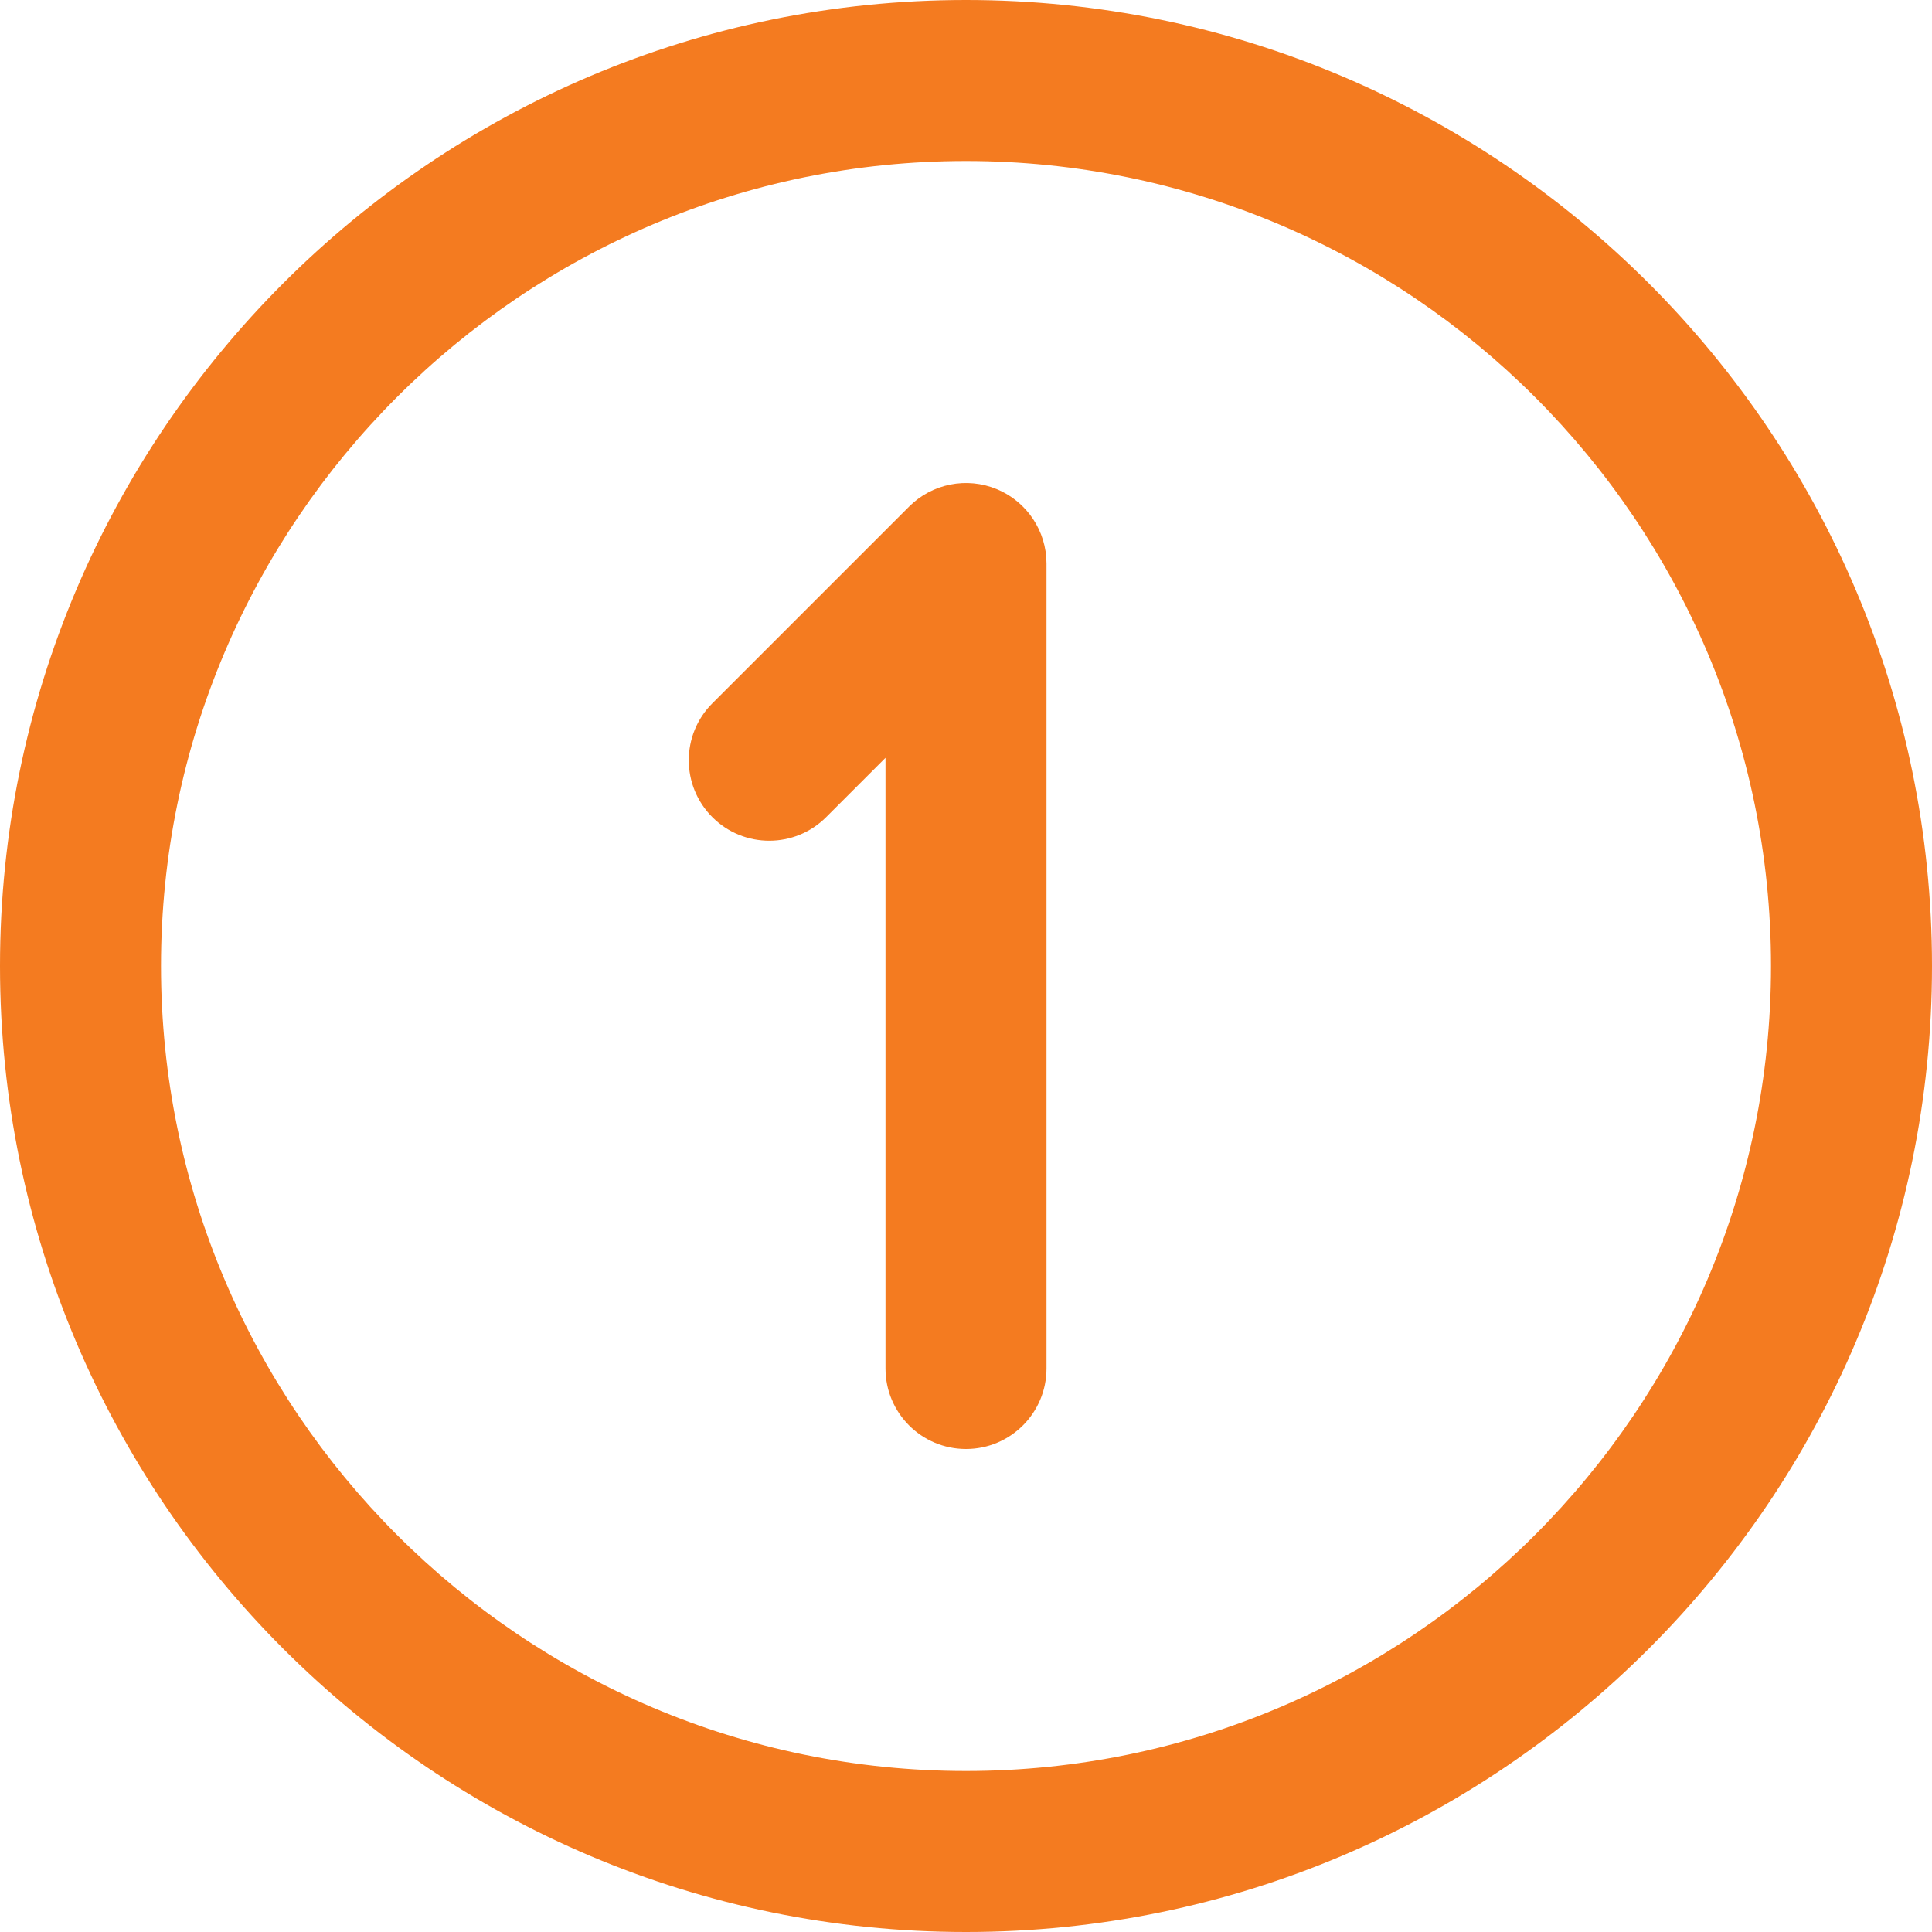
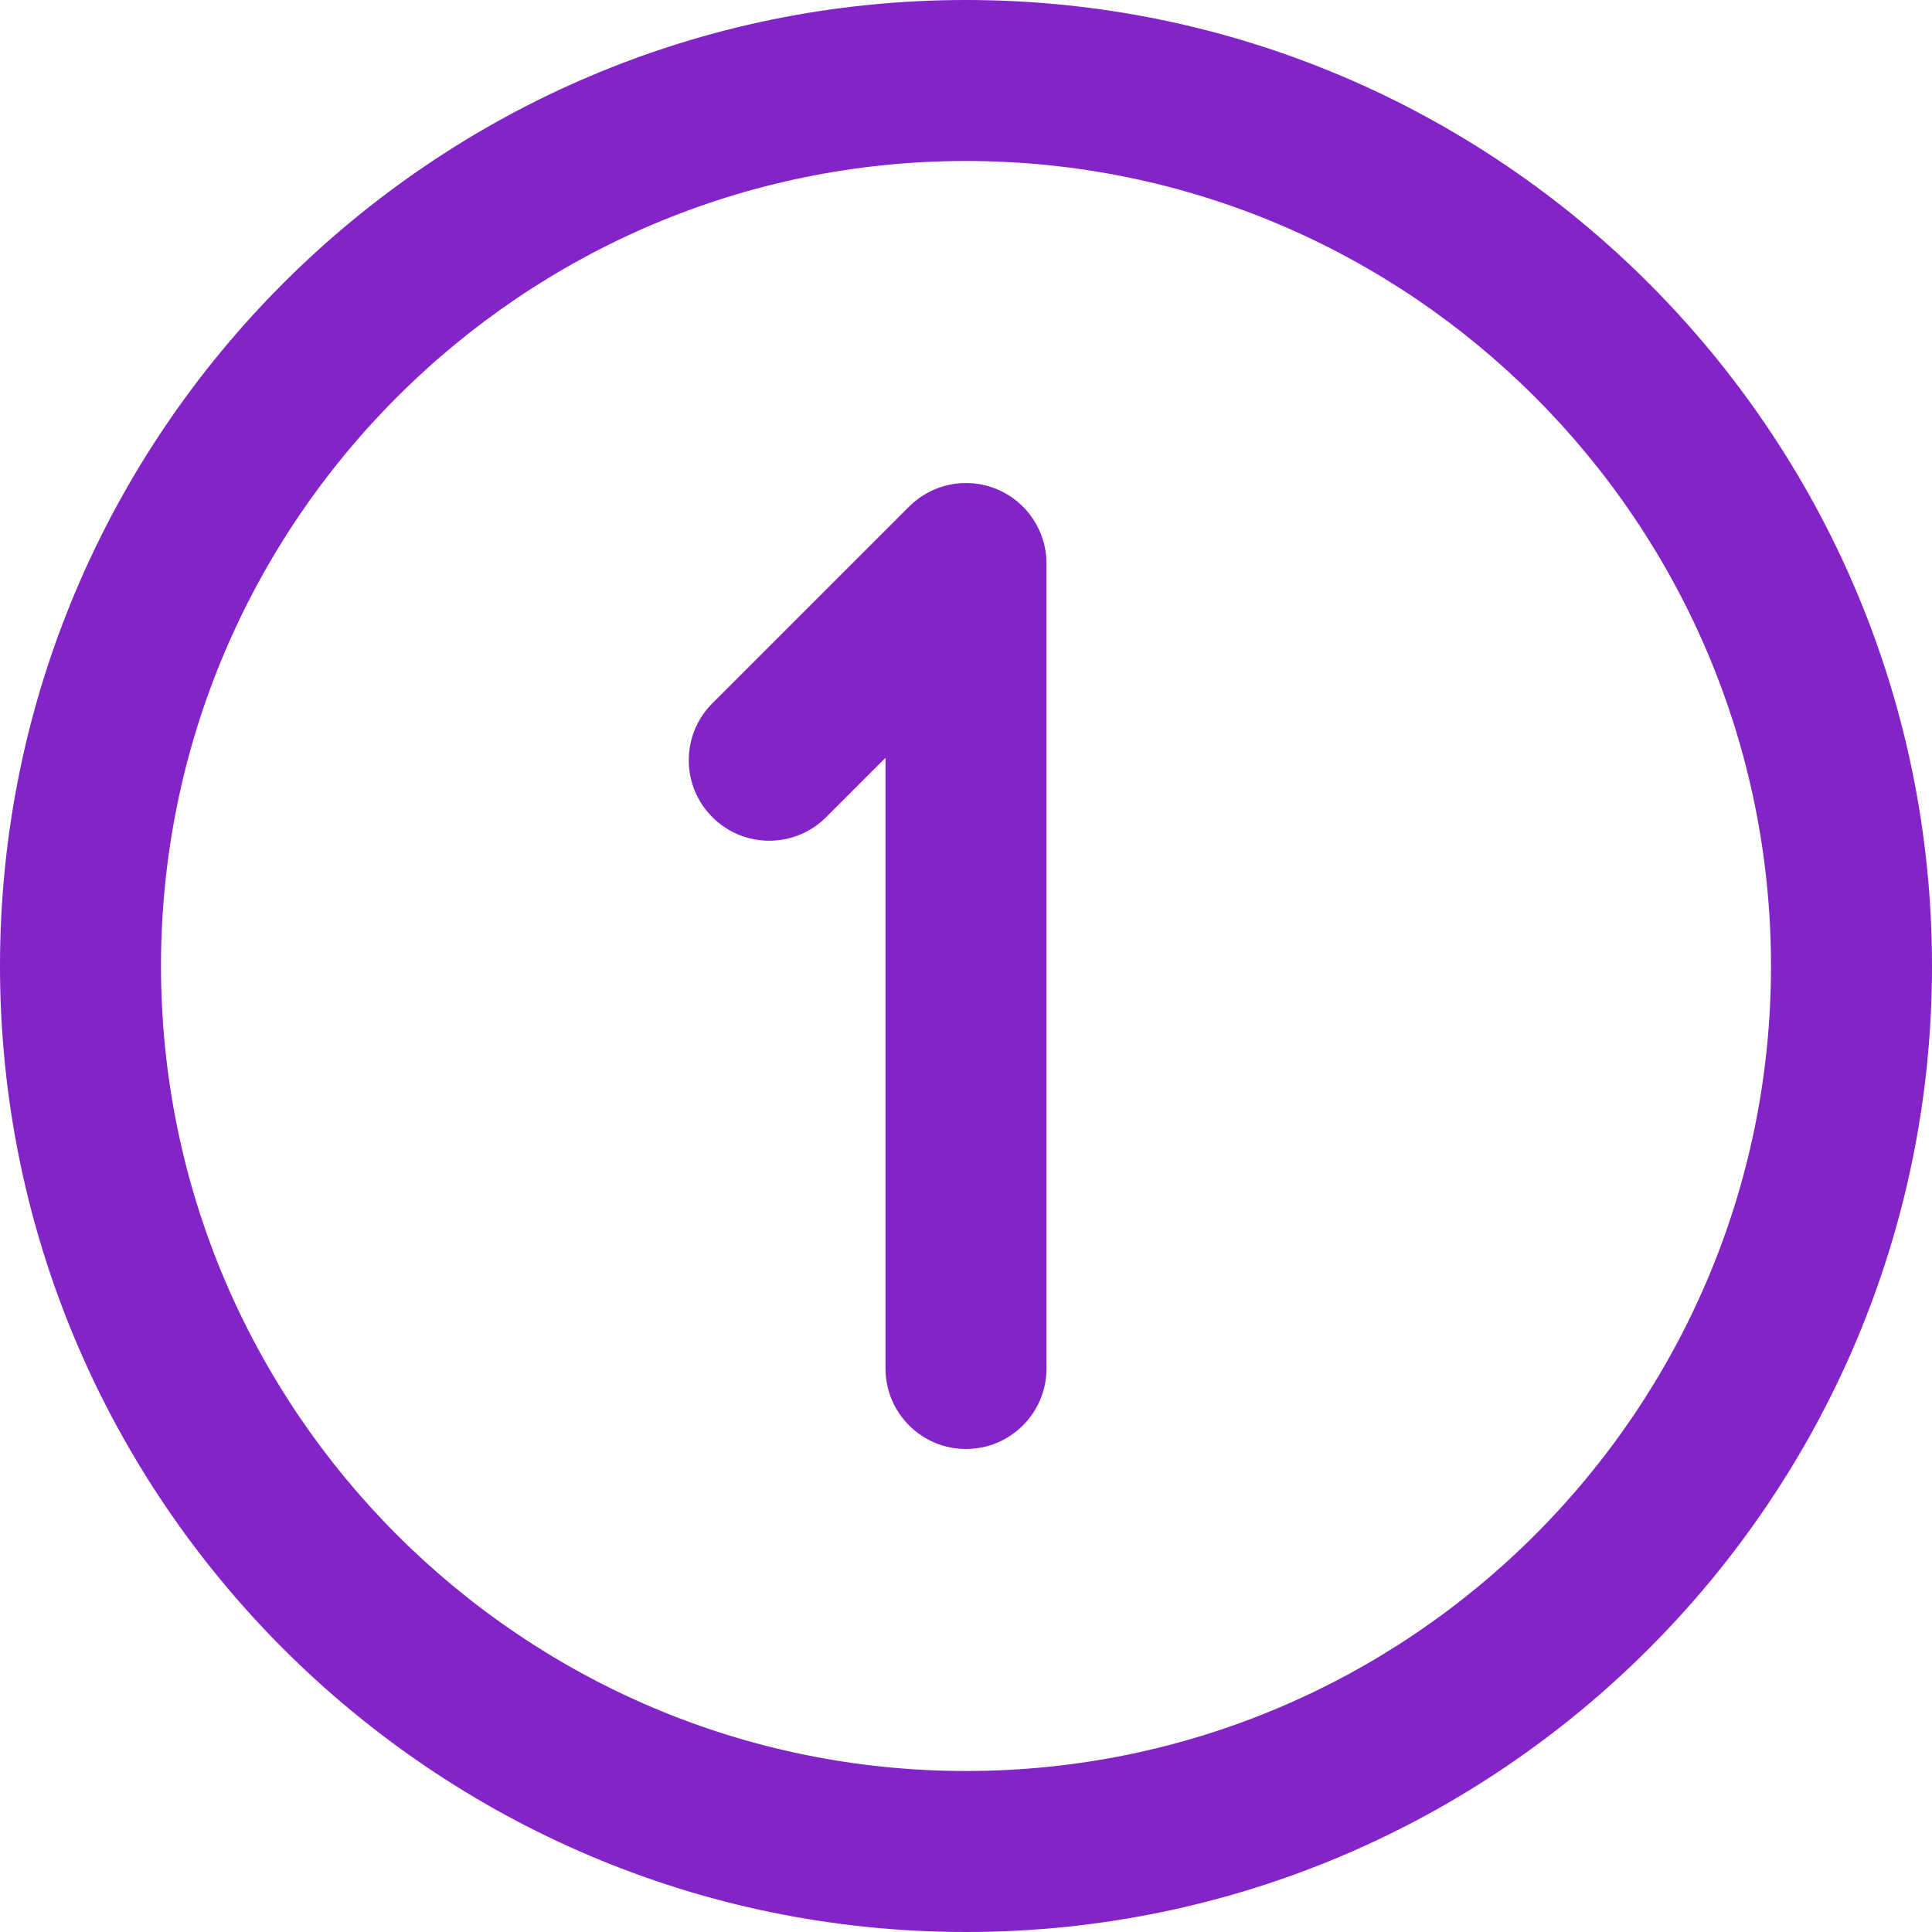
- <svg xmlns="http://www.w3.org/2000/svg" version="1.1" width="512" height="512" x="0" y="0" viewBox="0 0 24 24" style="enable-background:new 0 0 512 512" xml:space="preserve" class="">
+ <svg xmlns="http://www.w3.org/2000/svg" version="1.1" width="512" height="512" x="0" y="0" viewBox="0 0 24 24" style="enable-background:new 0 0 512 512" xml:space="preserve">
  <g>
-     <path d="M12 24C5.383 24 0 18.617 0 12S5.383 0 12 0s12 5.383 12 12-5.383 12-12 12zm0-22C6.486 2 2 6.486 2 12s4.486 10 10 10 10-4.486 10-10S17.514 2 12 2zm1 15V7a1 1 0 0 0-1.707-.707L8.849 8.737a.999.999 0 1 0 1.414 1.414L11 9.414V17a1 1 0 1 0 2 0z" fill="#f47b20" data-original="#000000" opacity="1" class="" />
+     <path d="M12 24C5.383 24 0 18.617 0 12S5.383 0 12 0s12 5.383 12 12-5.383 12-12 12zm0-22C6.486 2 2 6.486 2 12s4.486 10 10 10 10-4.486 10-10S17.514 2 12 2zm1 15V7a1 1 0 0 0-1.707-.707L8.849 8.737a.999.999 0 1 0 1.414 1.414L11 9.414V17a1 1 0 1 0 2 0z" fill="#8224c7" opacity="1" data-original="#000000" />
  </g>
</svg>
